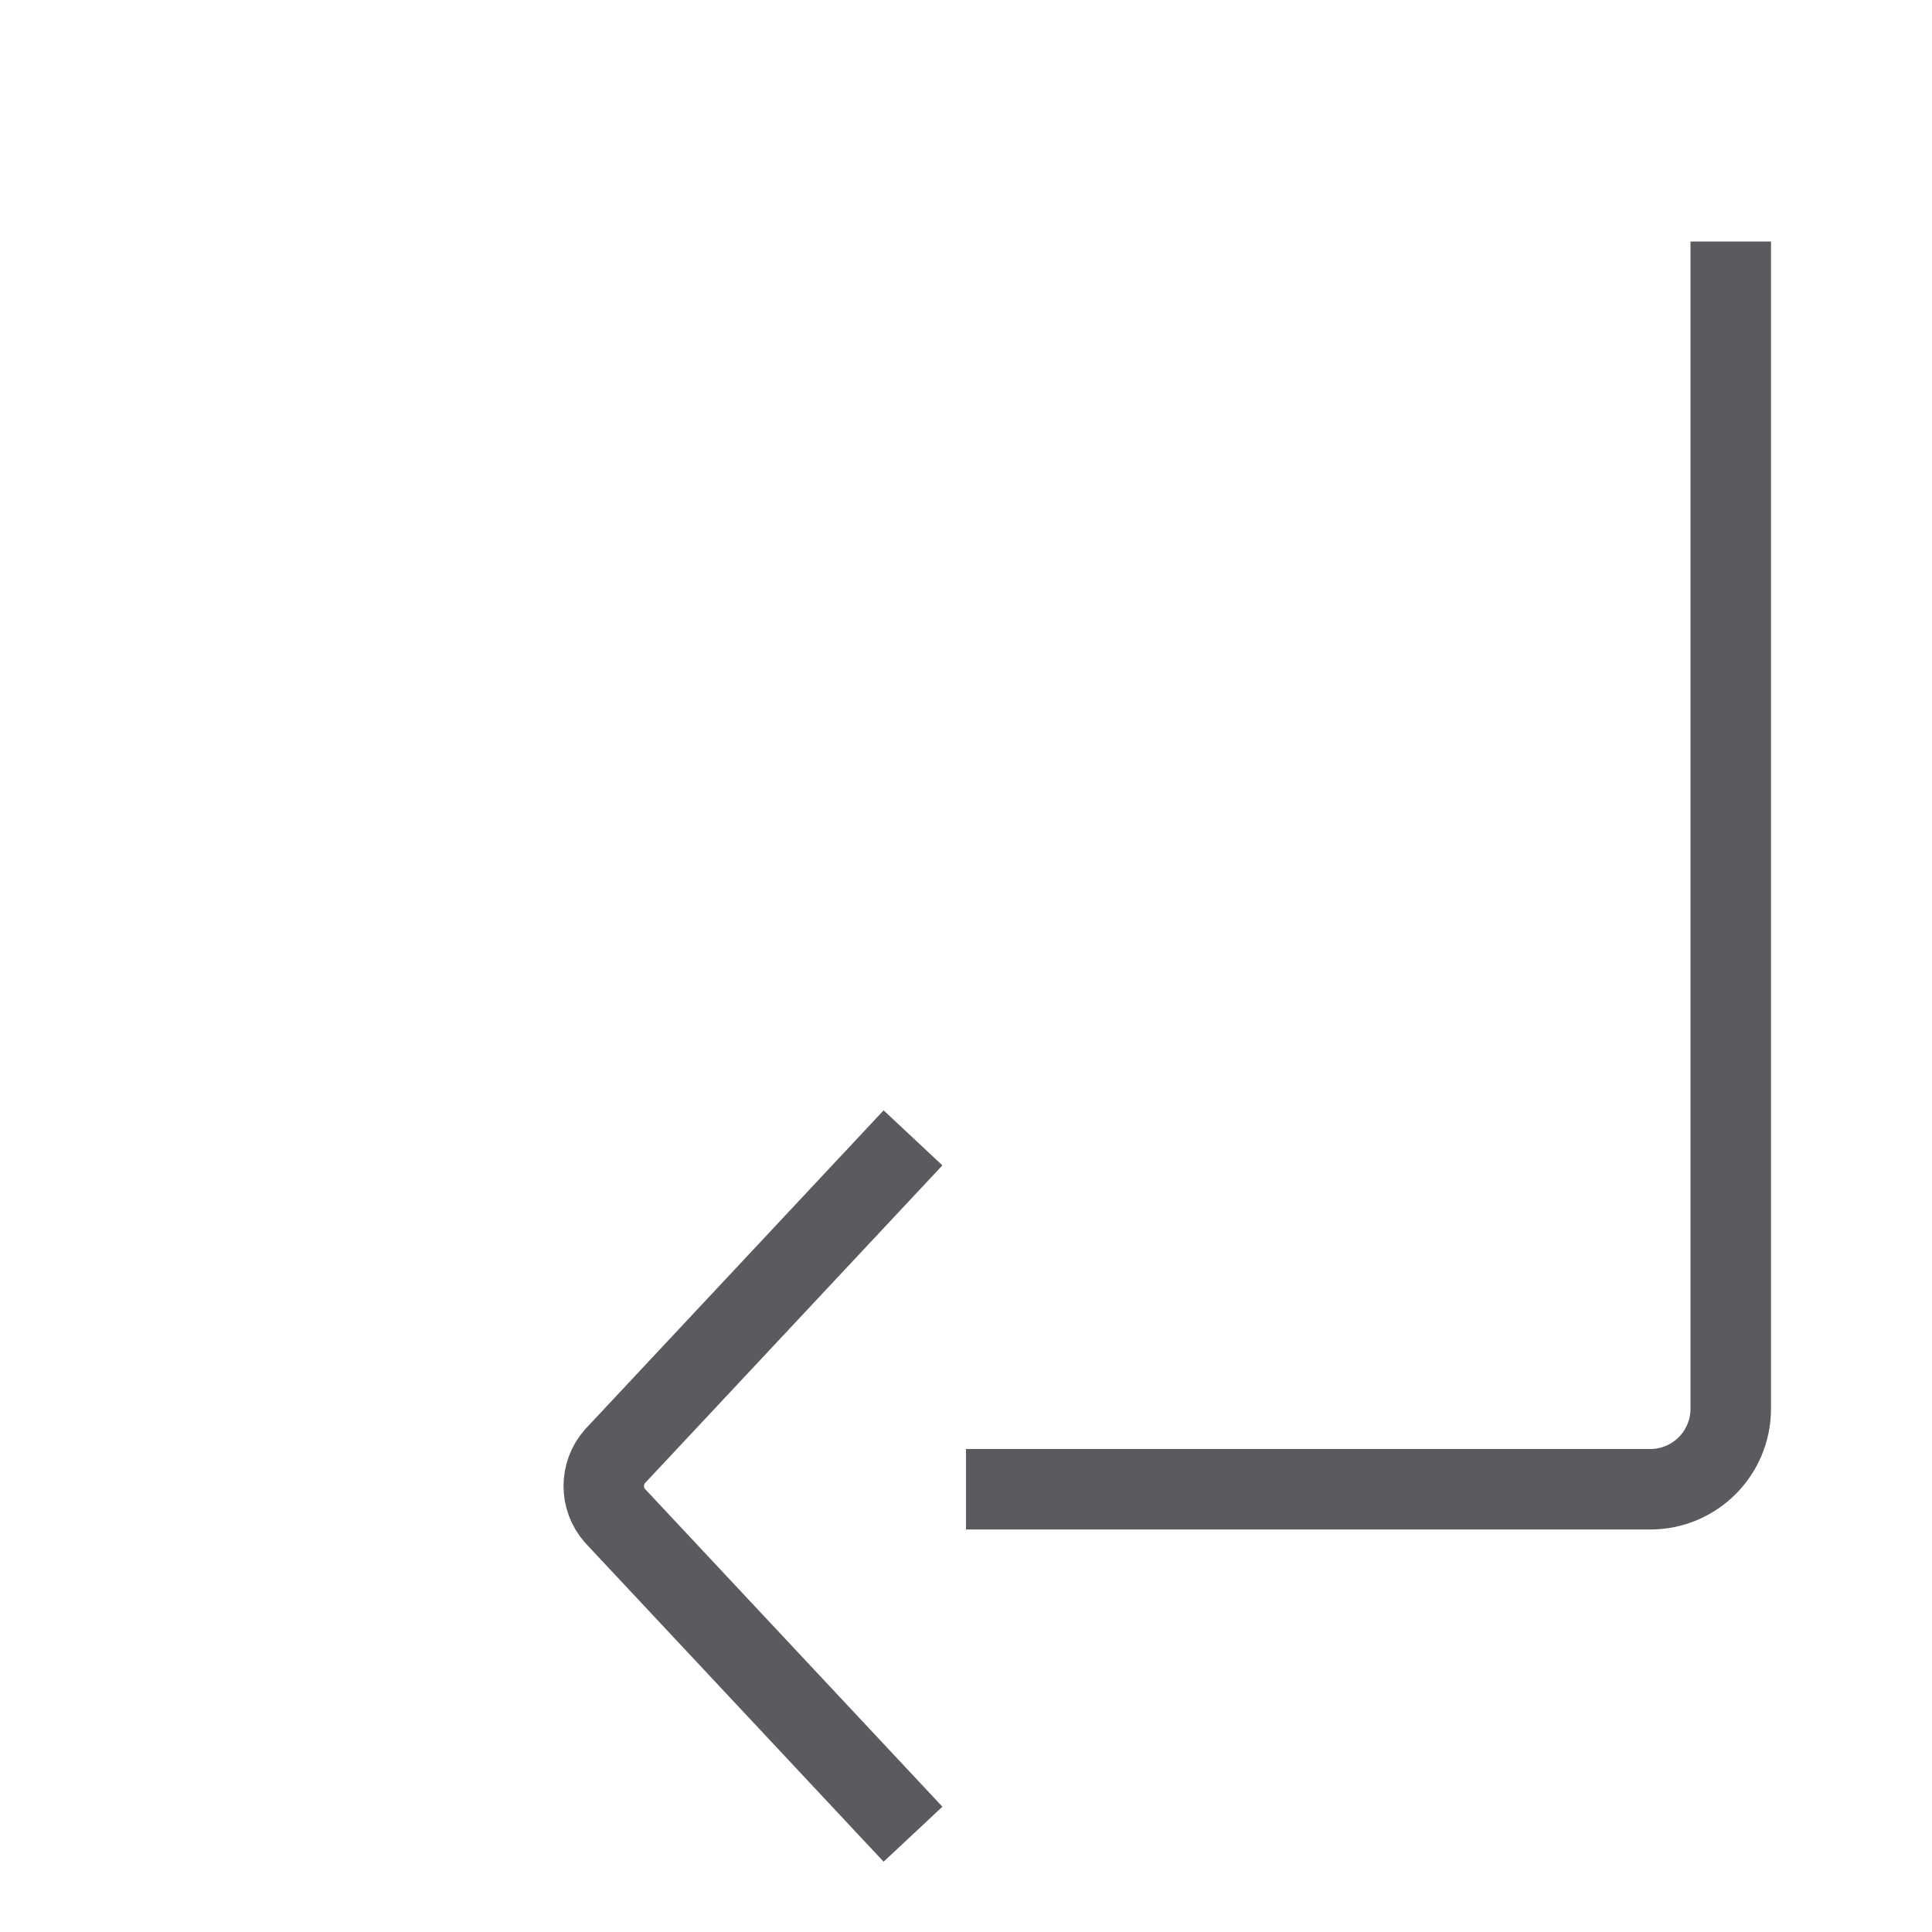
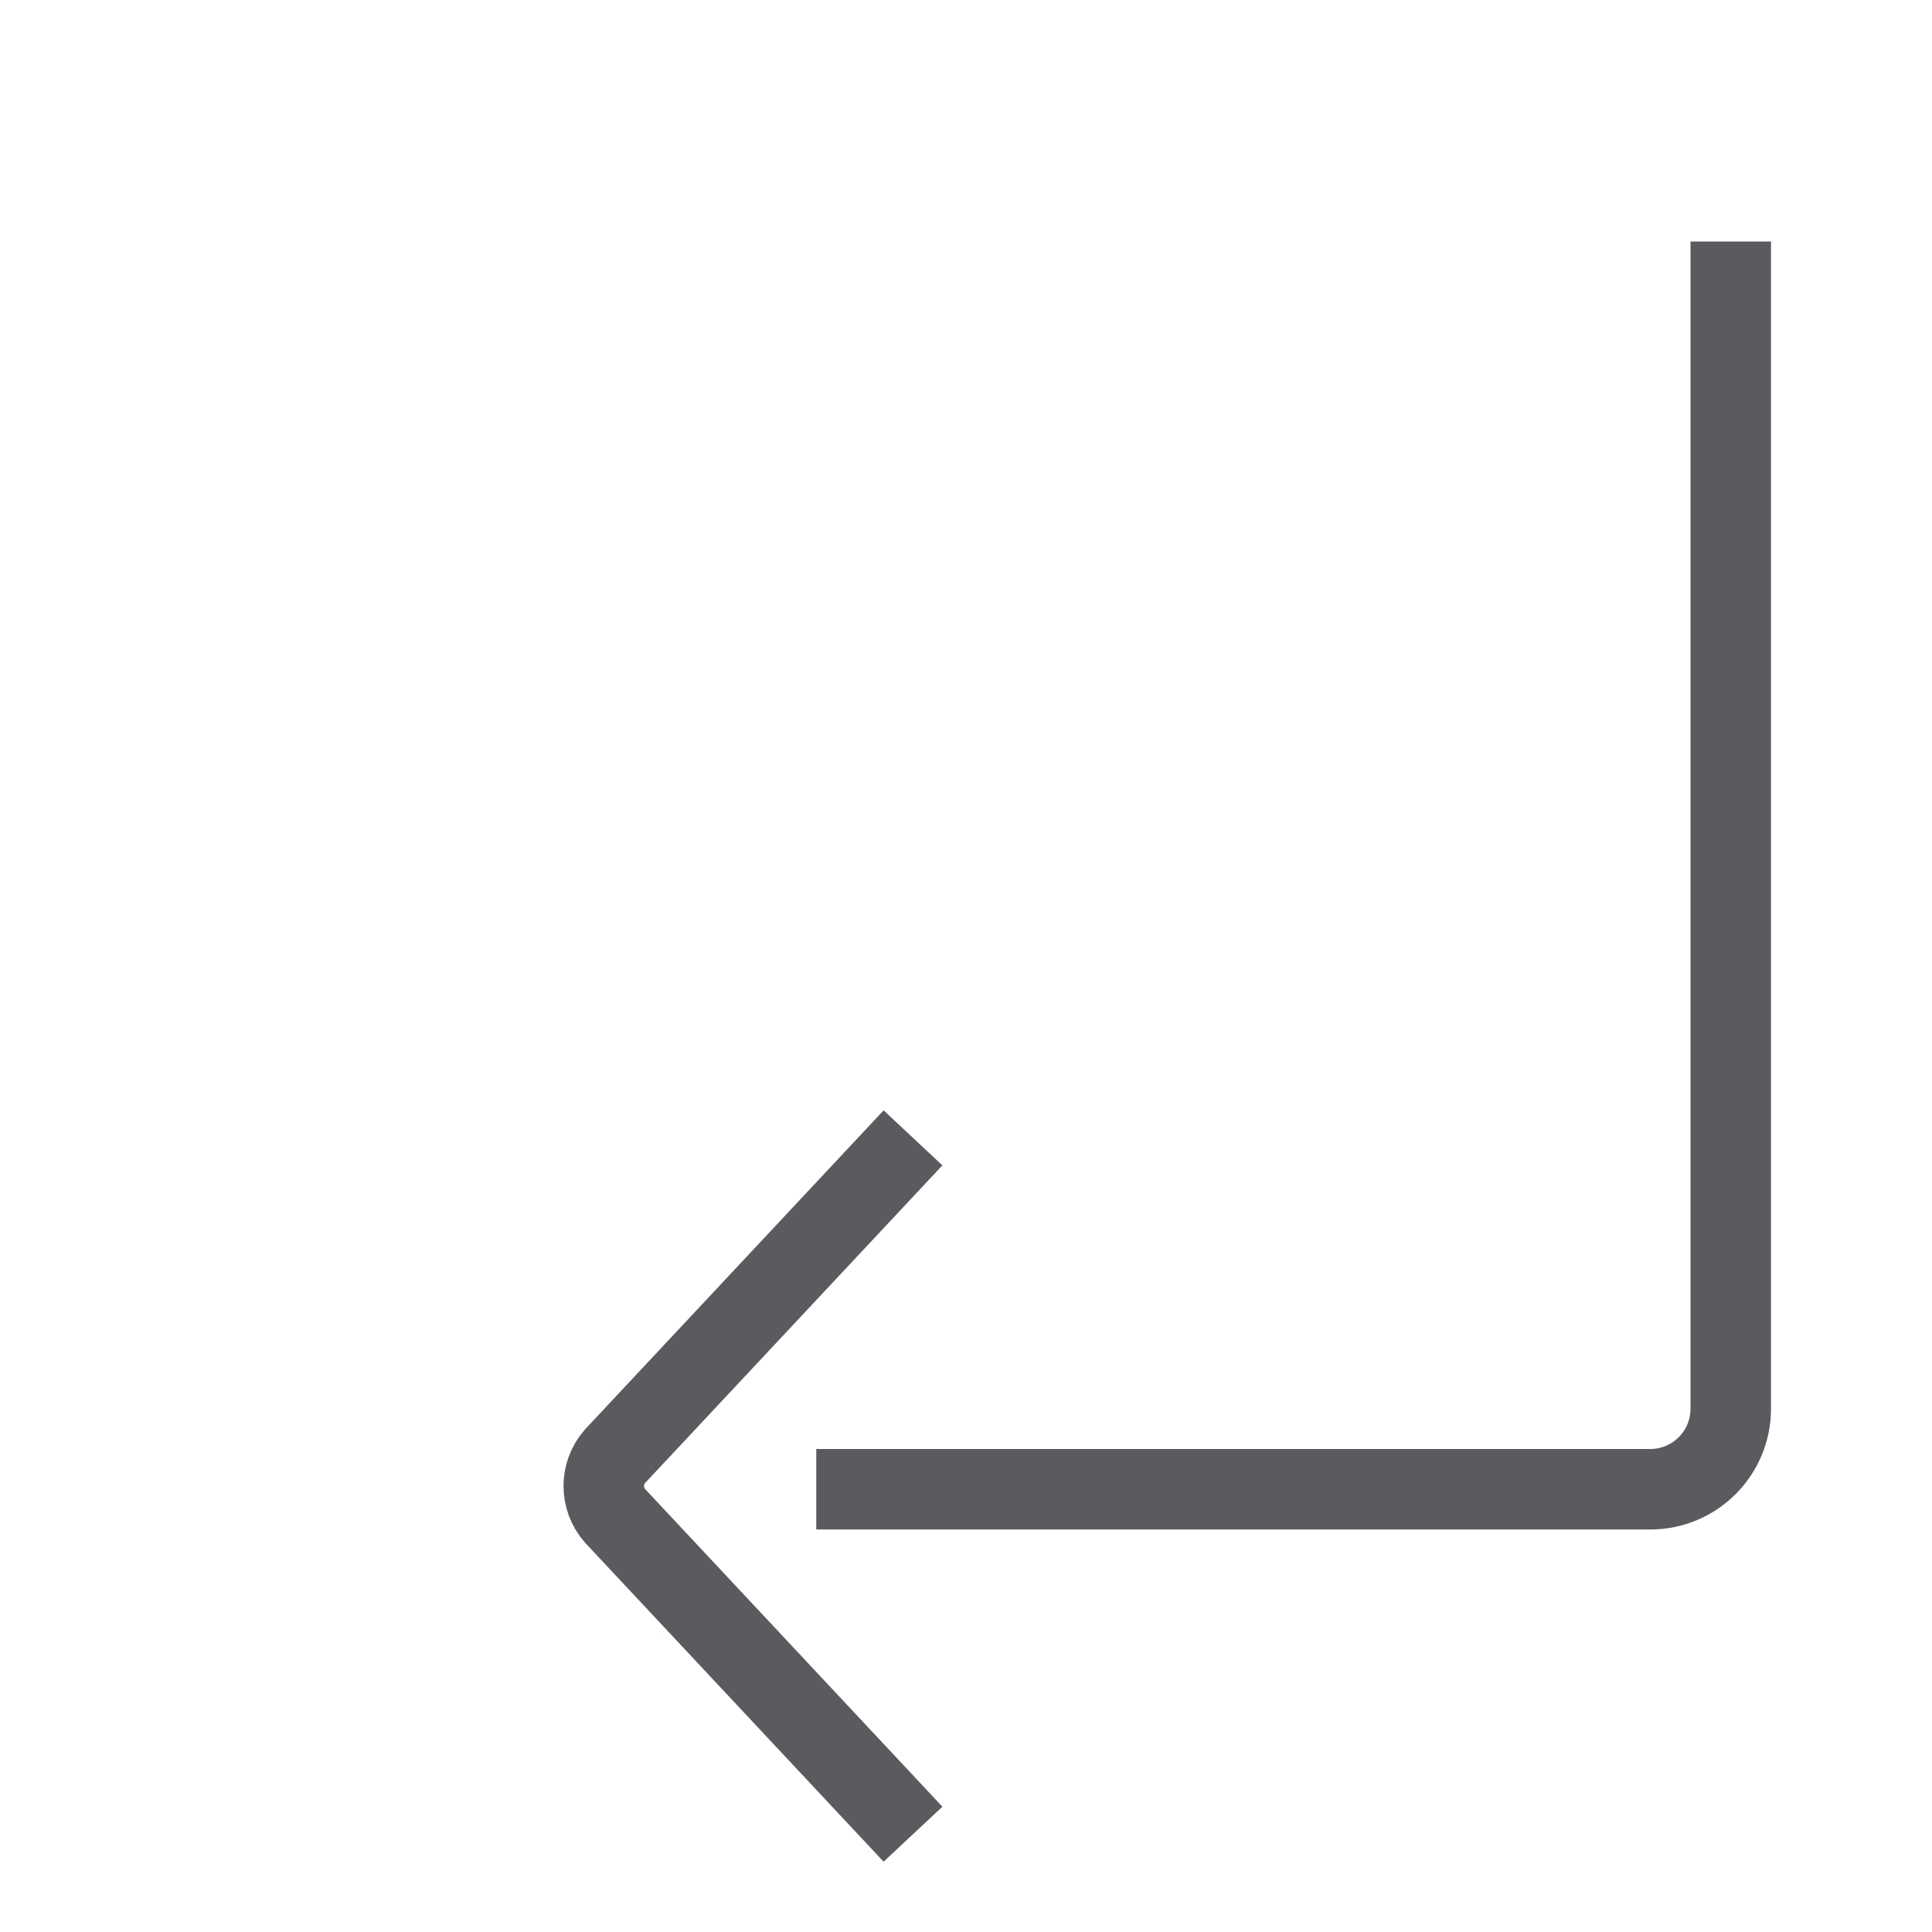
<svg xmlns="http://www.w3.org/2000/svg" id="Layer_1" data-name="Layer 1" viewBox="0 0 24 24">
-   <path d="M12.5,18.5h8a1,1,0,0,0,1-1V3.5" style="fill:none;stroke:#5a5b5e;stroke-linecap:square;stroke-linejoin:round" />
+   <path d="M10.64,18.5H20.5a1,1,0,0,0,1-1V3.5" style="fill:none;stroke:#5a5b5e;stroke-linecap:square;stroke-linejoin:round" />
  <path d="M11,14.5,7.64,18.09a.56.56,0,0,0,0,.74L11,22.42" style="fill:none;stroke:#5a5b5e;stroke-linecap:square;stroke-linejoin:round" />
</svg>
